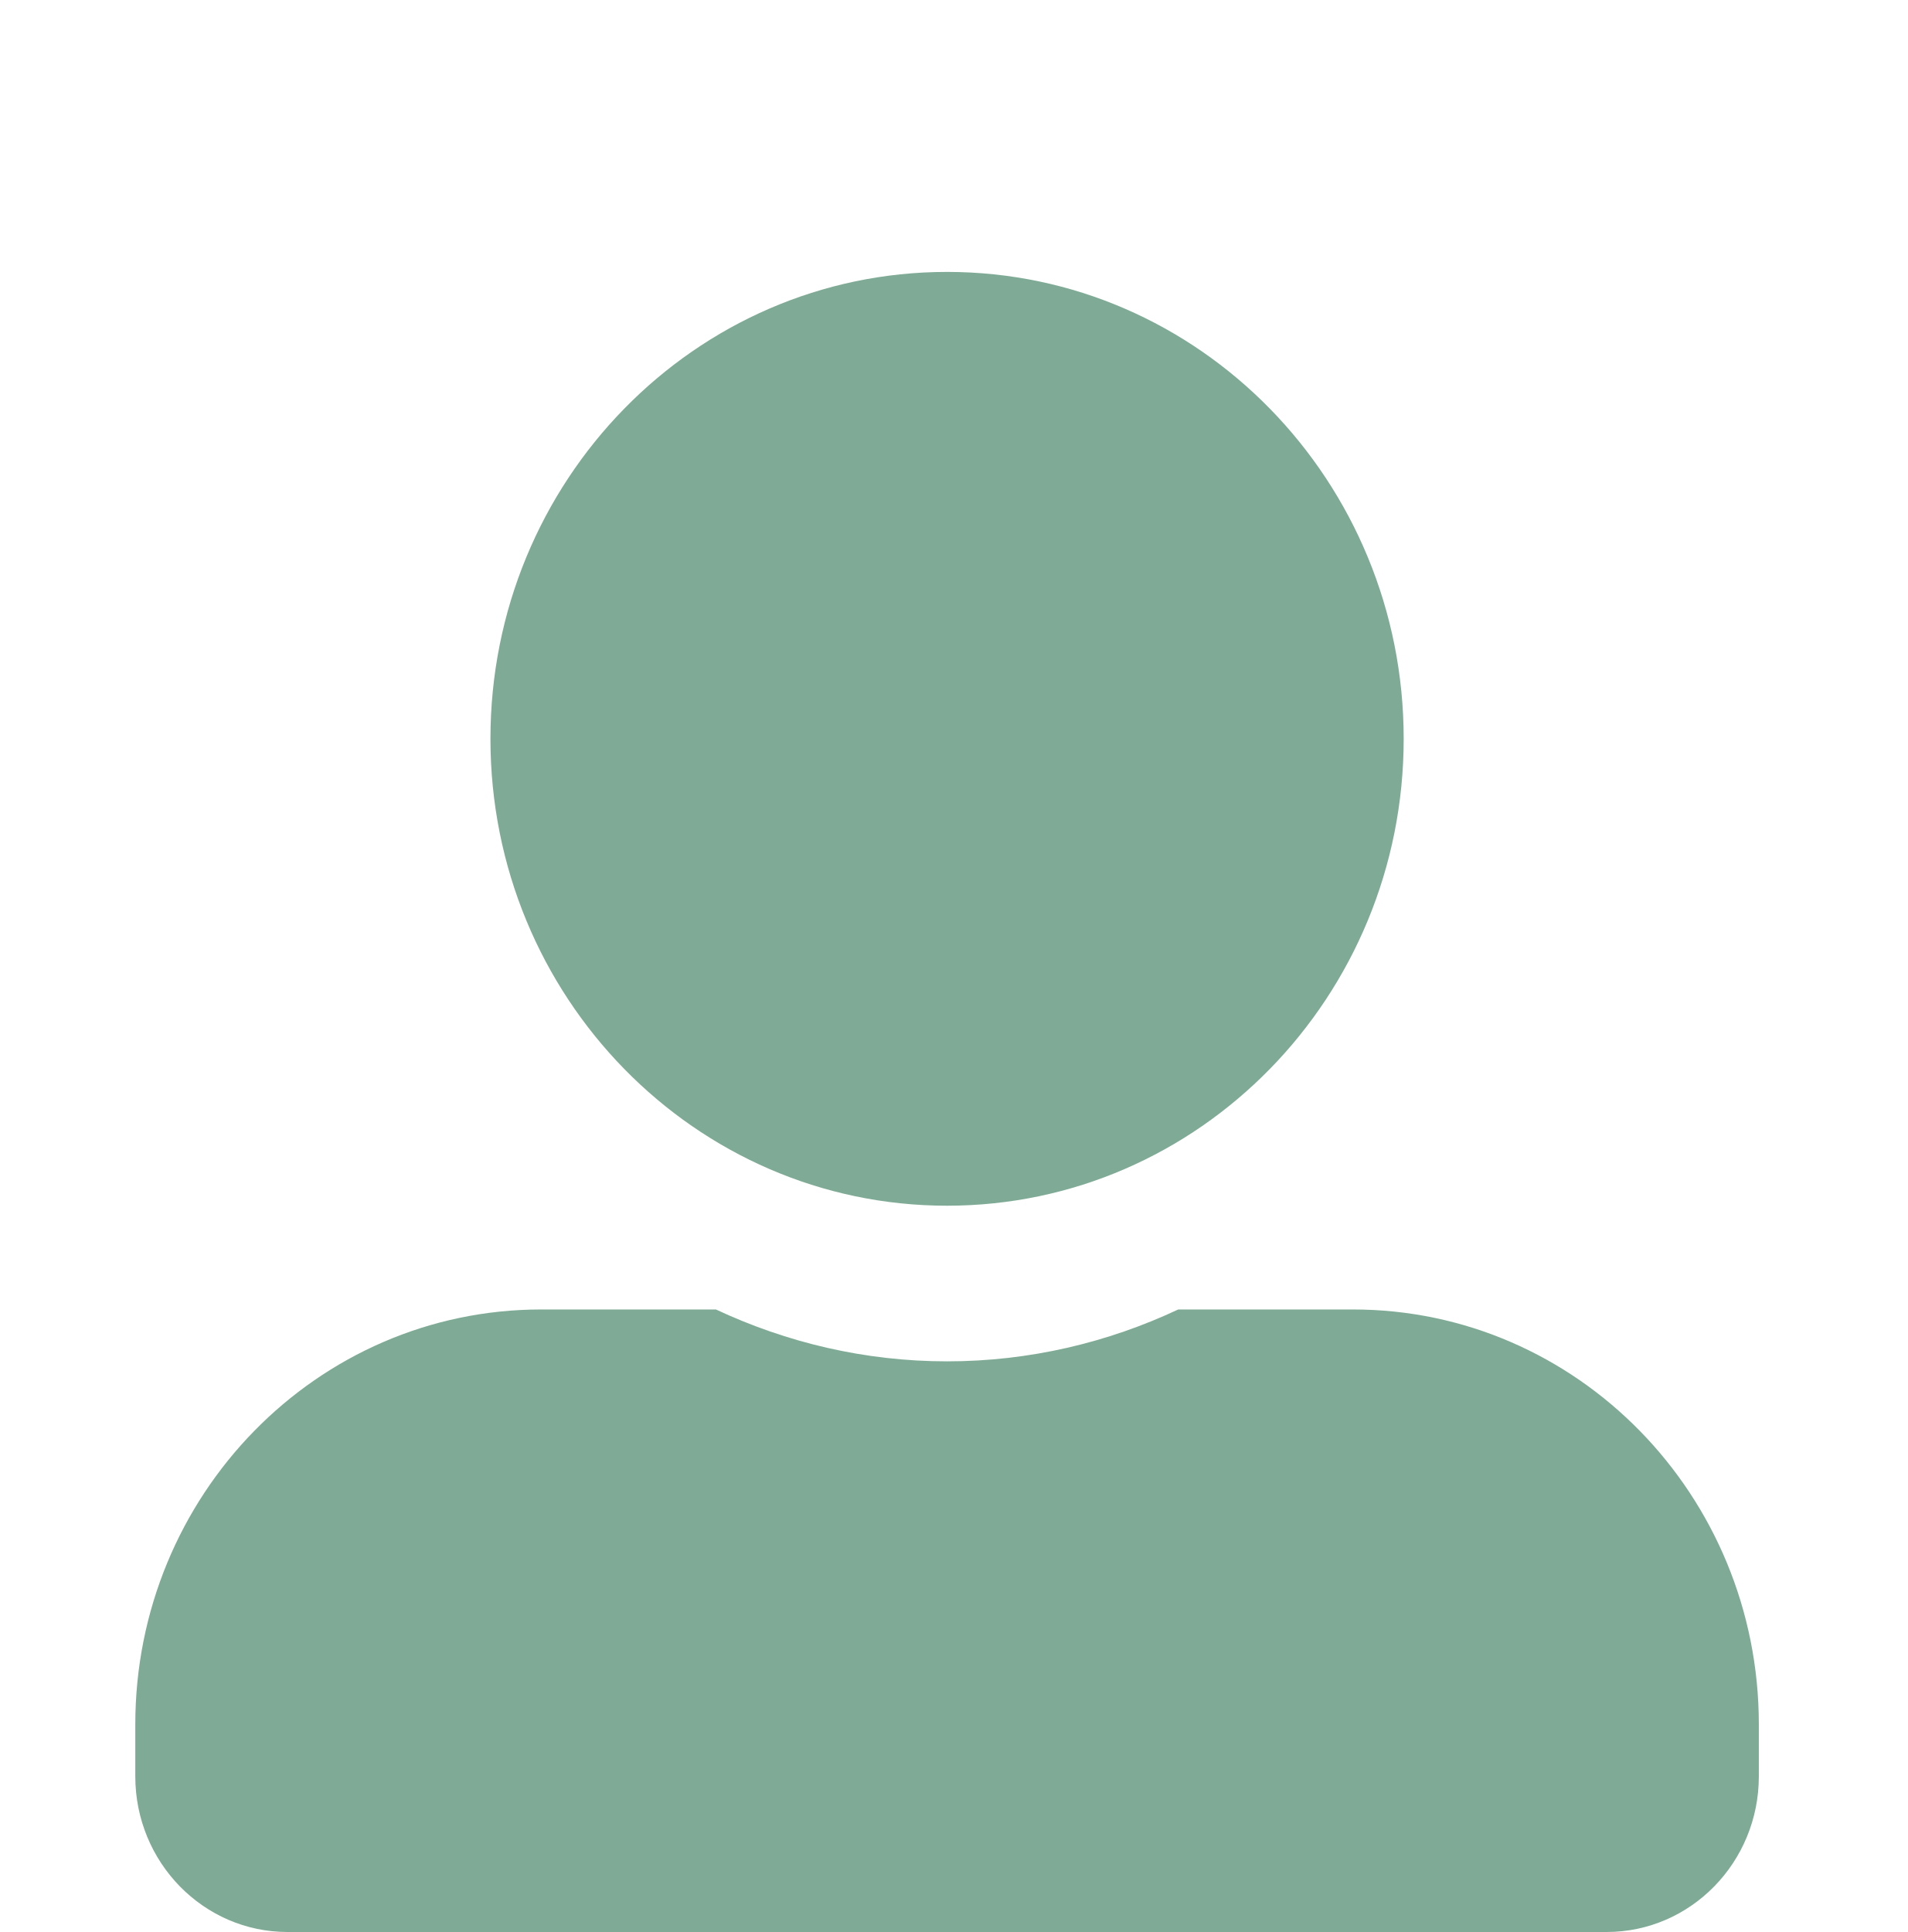
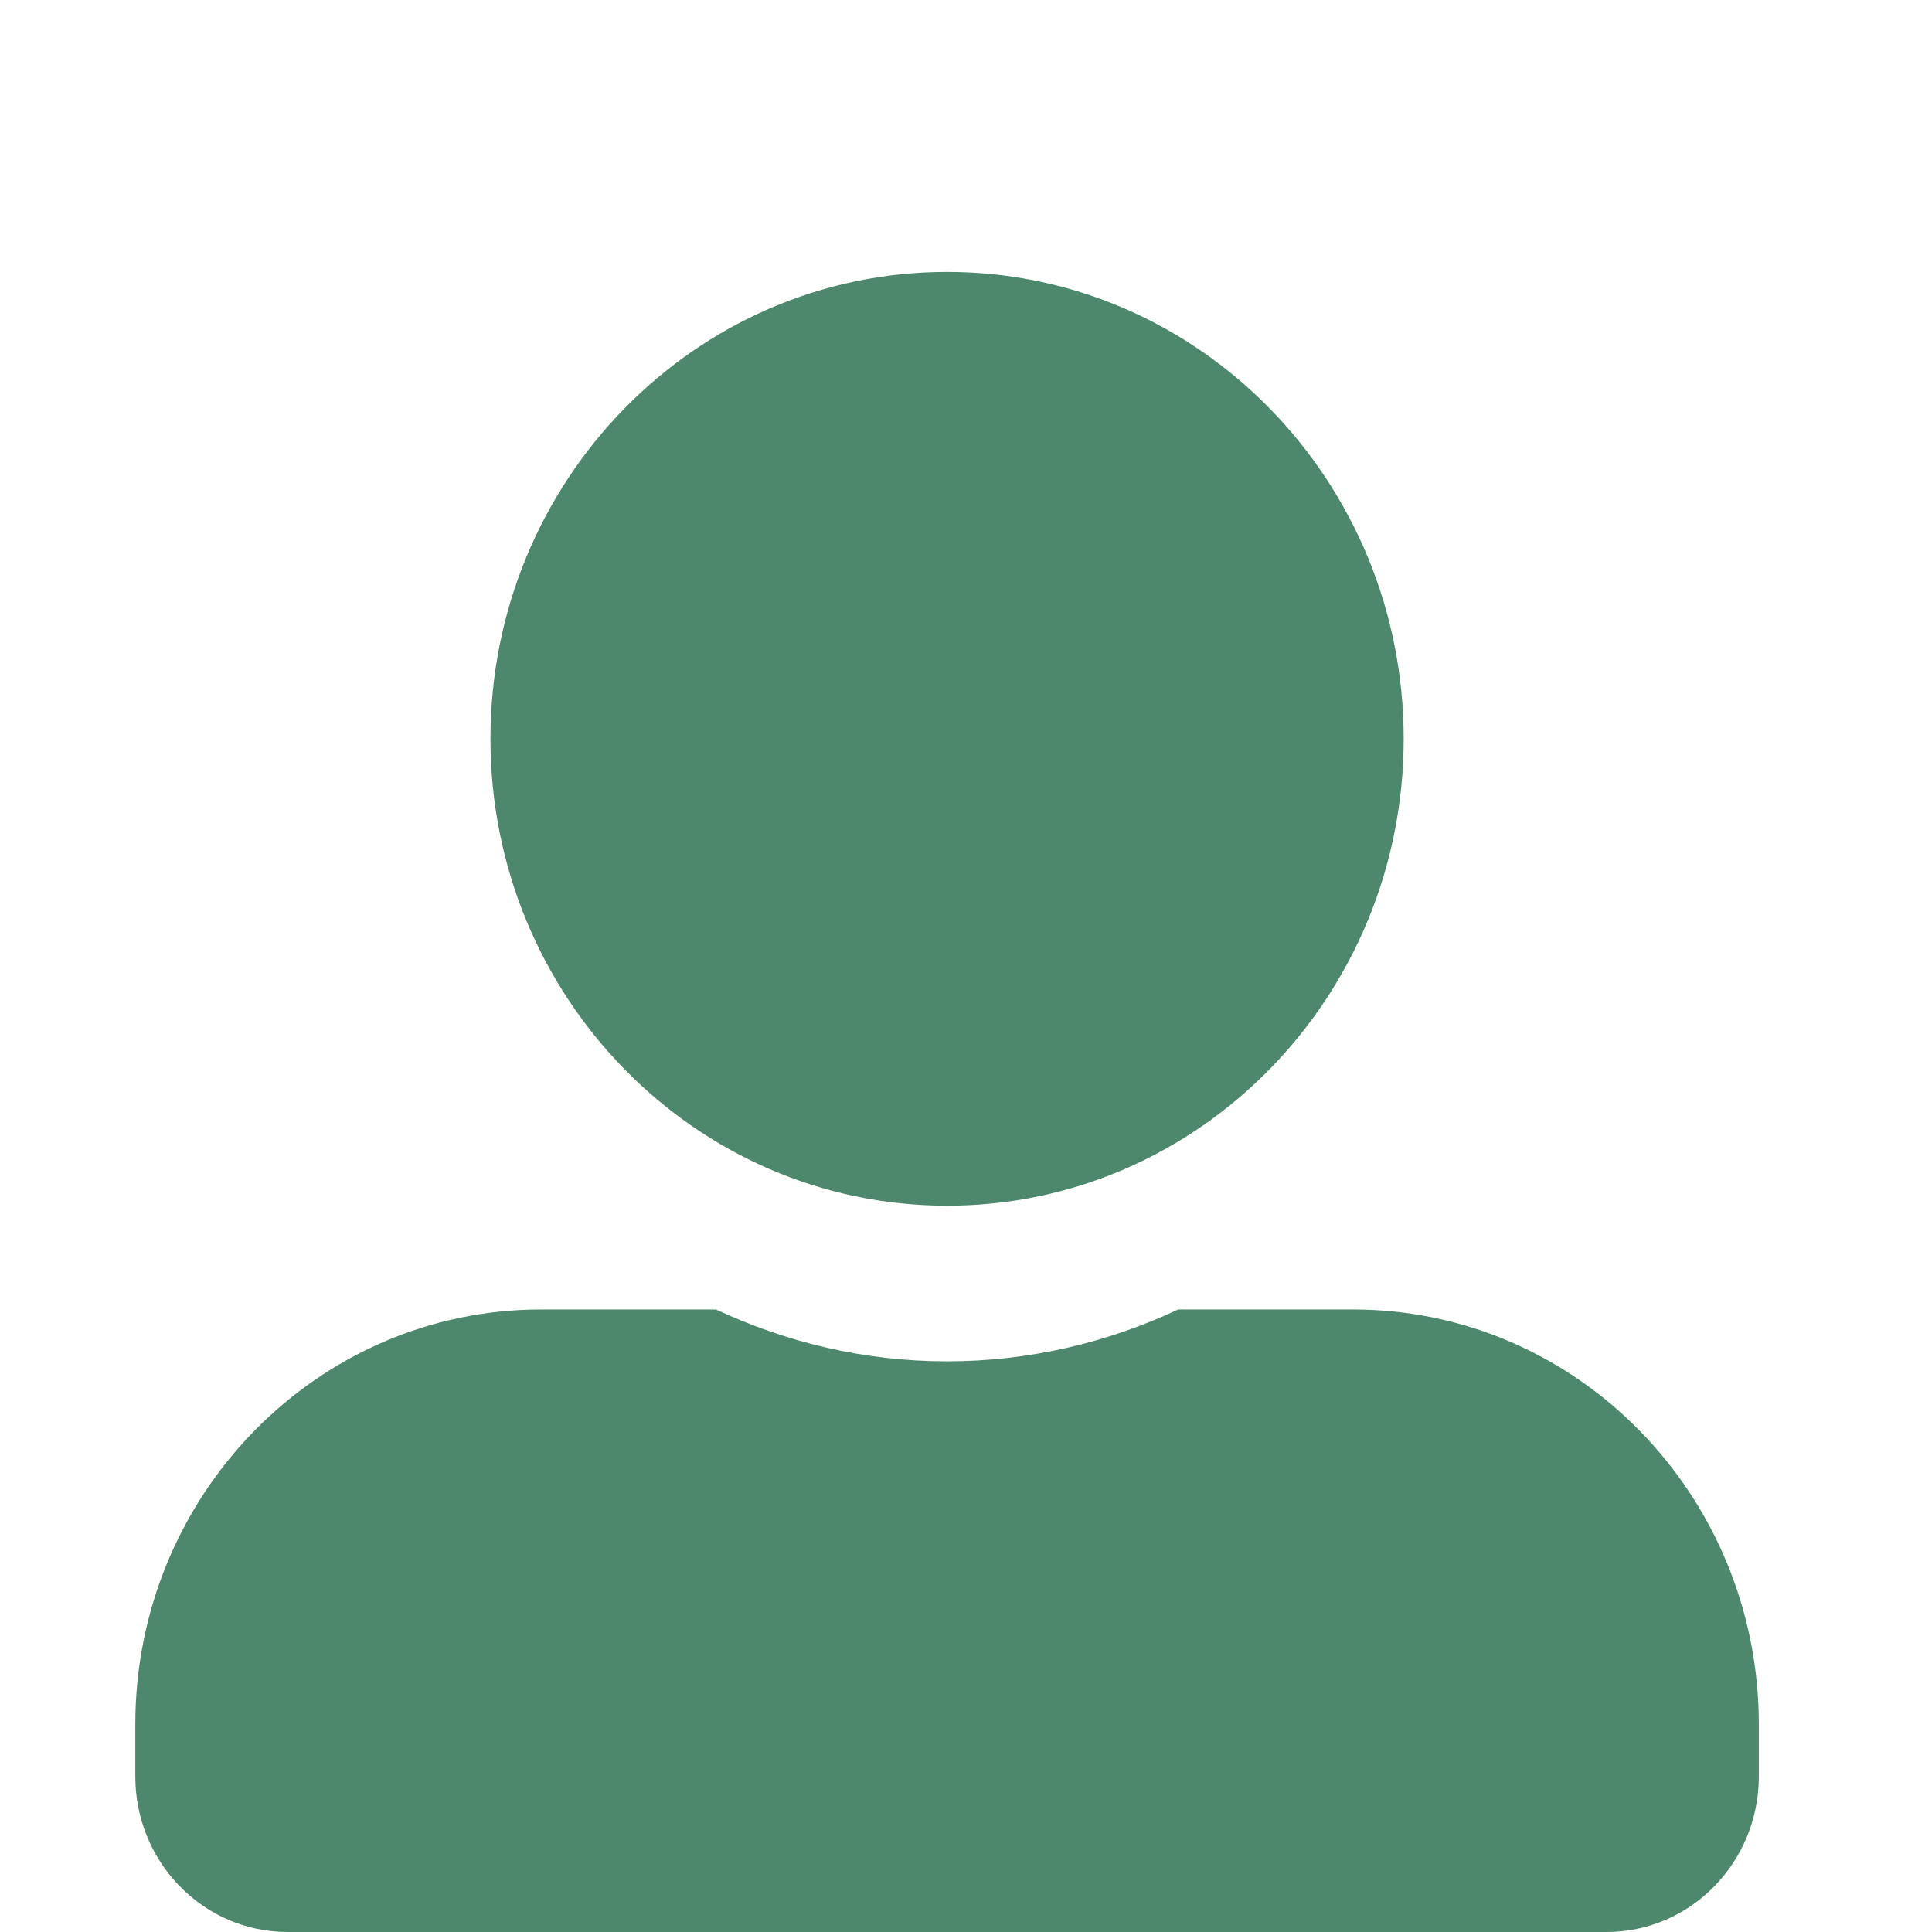
<svg xmlns="http://www.w3.org/2000/svg" width="157" height="159" viewBox="0 0 157 159" fill="none">
-   <path d="M77.943 99.228C98.69 99.228 115.523 82.017 115.523 60.803C115.523 39.589 98.69 22.378 77.943 22.378C57.196 22.378 40.364 39.589 40.364 60.803C40.364 82.017 57.196 99.228 77.943 99.228ZM111.348 107.767H96.968C91.174 110.488 84.729 112.036 77.943 112.036C71.158 112.036 64.738 110.488 58.919 107.767H44.539C26.088 107.767 11.135 123.057 11.135 141.922V146.192C11.135 153.263 16.746 159 23.661 159H132.225C139.141 159 144.752 153.263 144.752 146.192V141.922C144.752 123.057 129.798 107.767 111.348 107.767Z" fill="#7FAB96" />
+   <path d="M77.943 99.228C98.69 99.228 115.523 82.017 115.523 60.803C115.523 39.589 98.69 22.378 77.943 22.378C57.196 22.378 40.364 39.589 40.364 60.803C40.364 82.017 57.196 99.228 77.943 99.228ZM111.348 107.767H96.968C91.174 110.488 84.729 112.036 77.943 112.036C71.158 112.036 64.738 110.488 58.919 107.767H44.539C26.088 107.767 11.135 123.057 11.135 141.922V146.192C11.135 153.263 16.746 159 23.661 159H132.225C139.141 159 144.752 153.263 144.752 146.192V141.922C144.752 123.057 129.798 107.767 111.348 107.767Z" fill="#4e886c" />
</svg>
